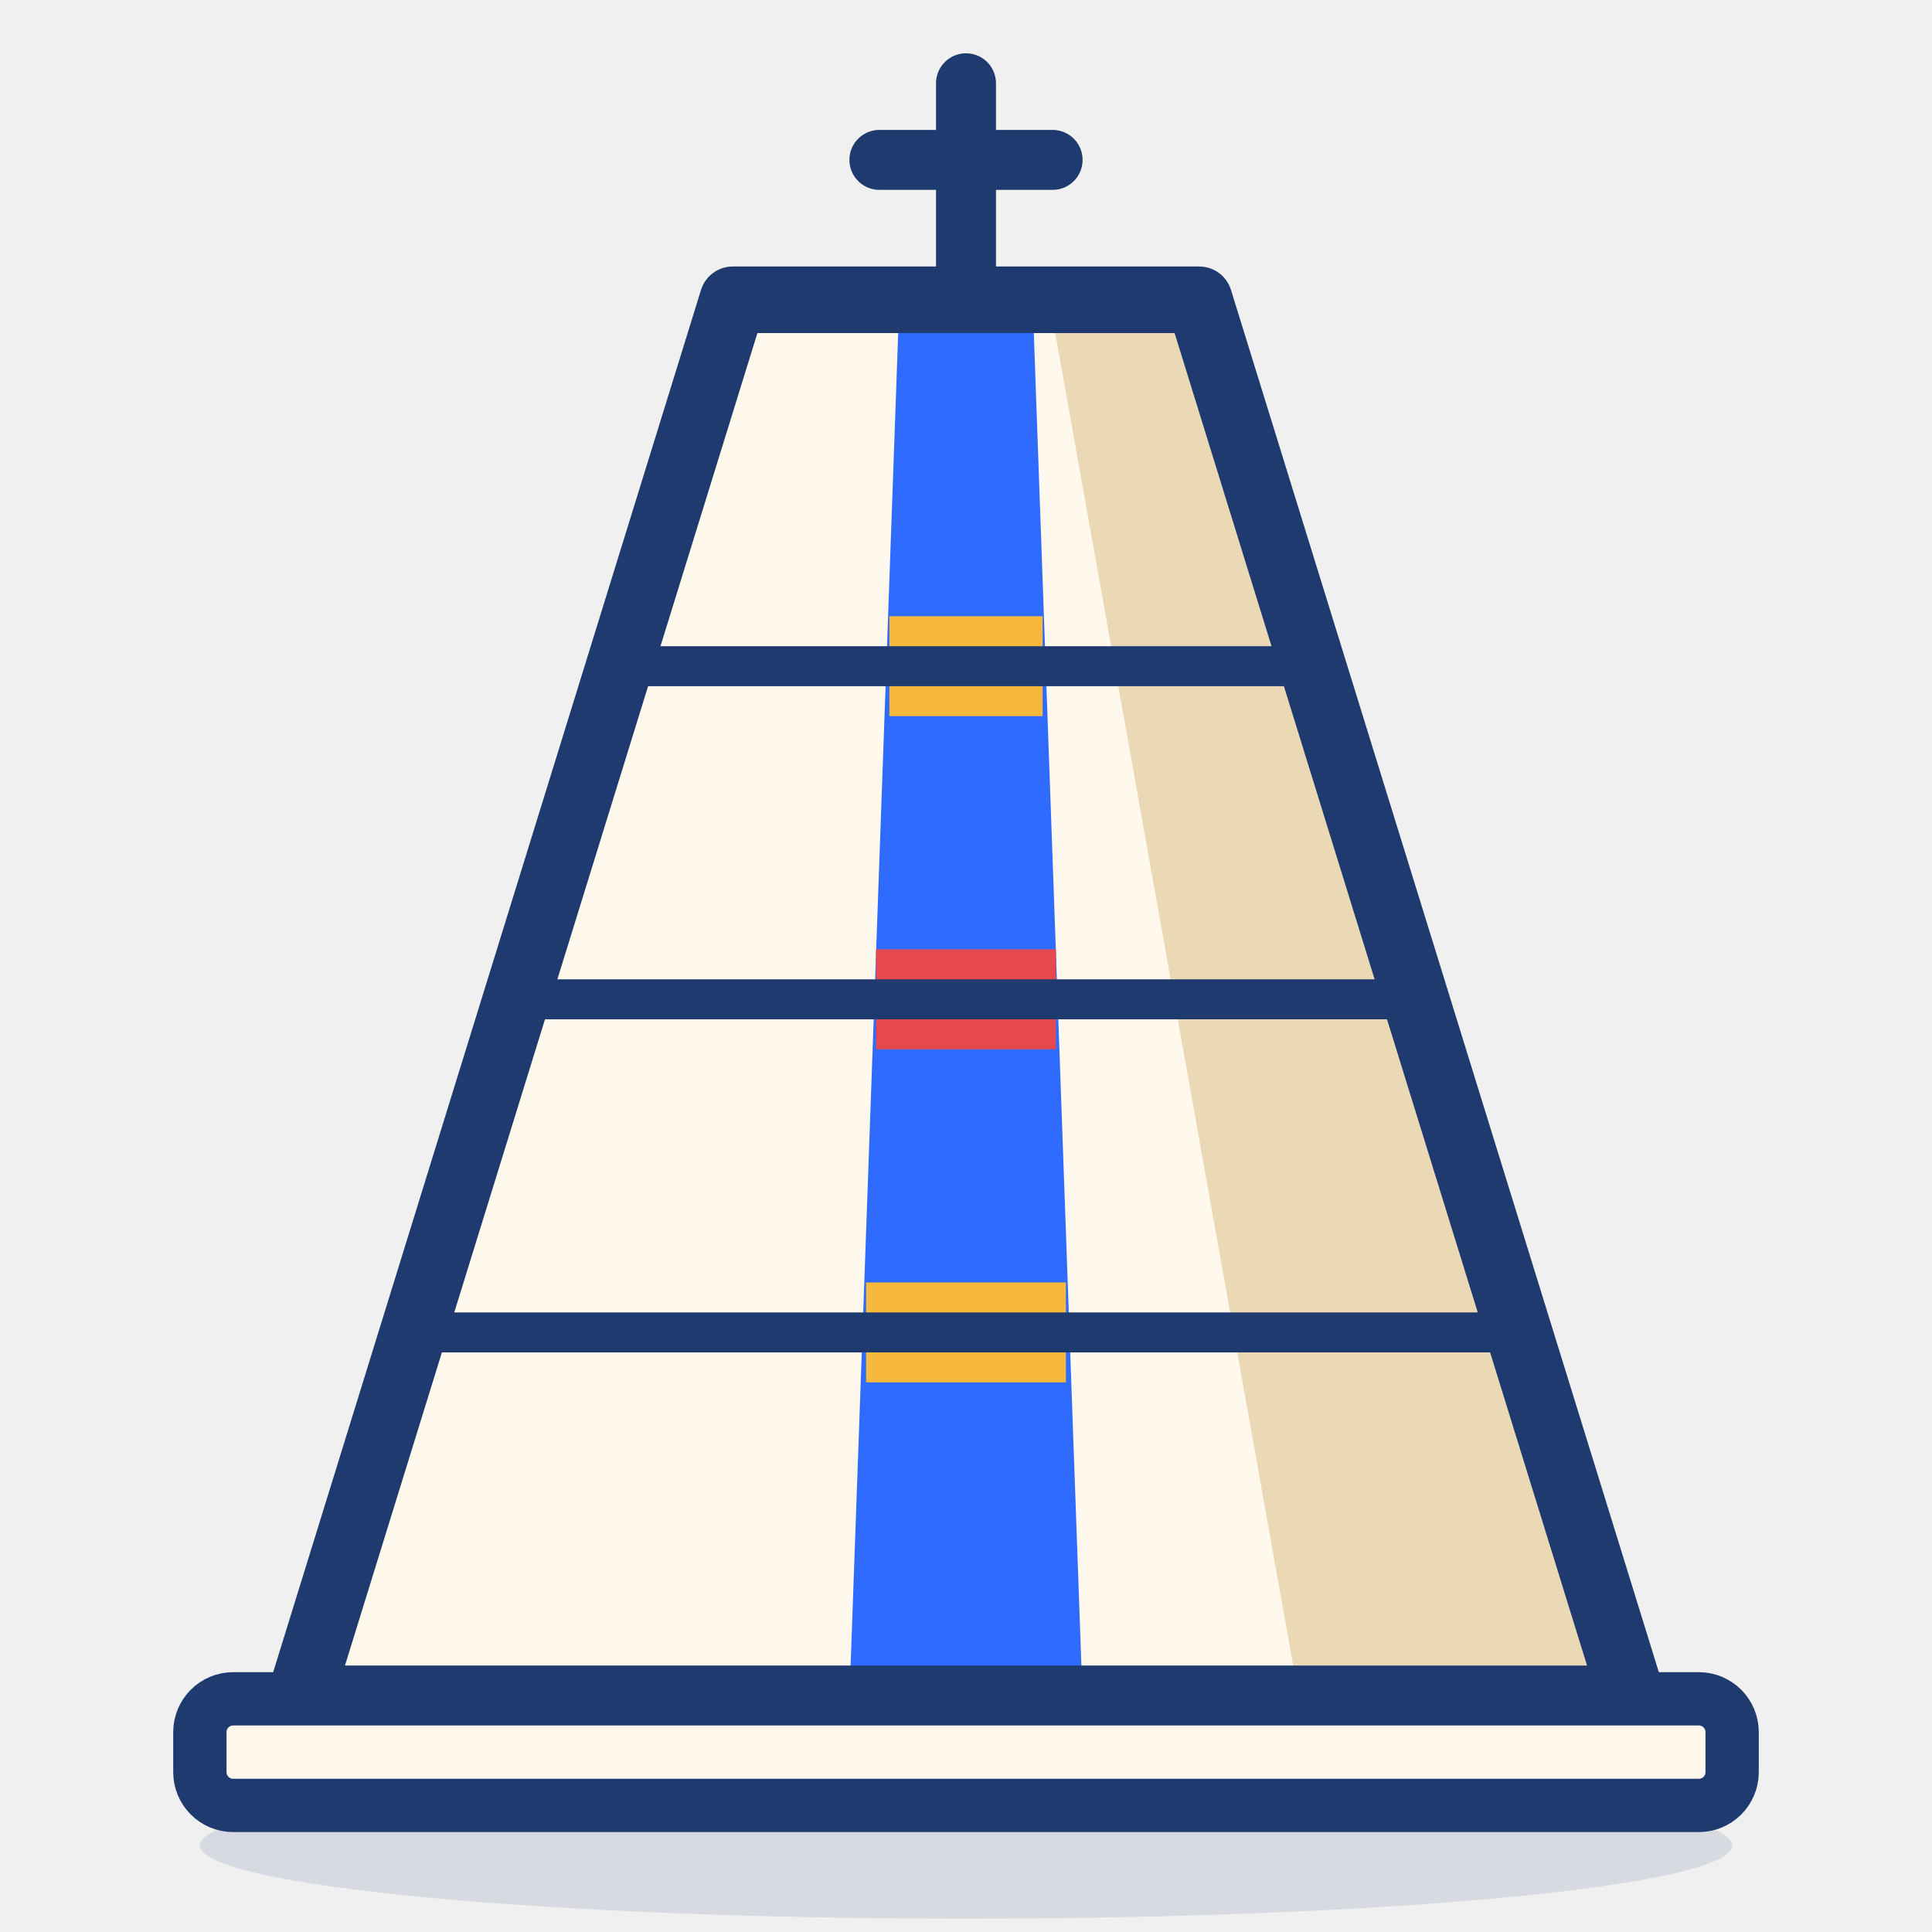
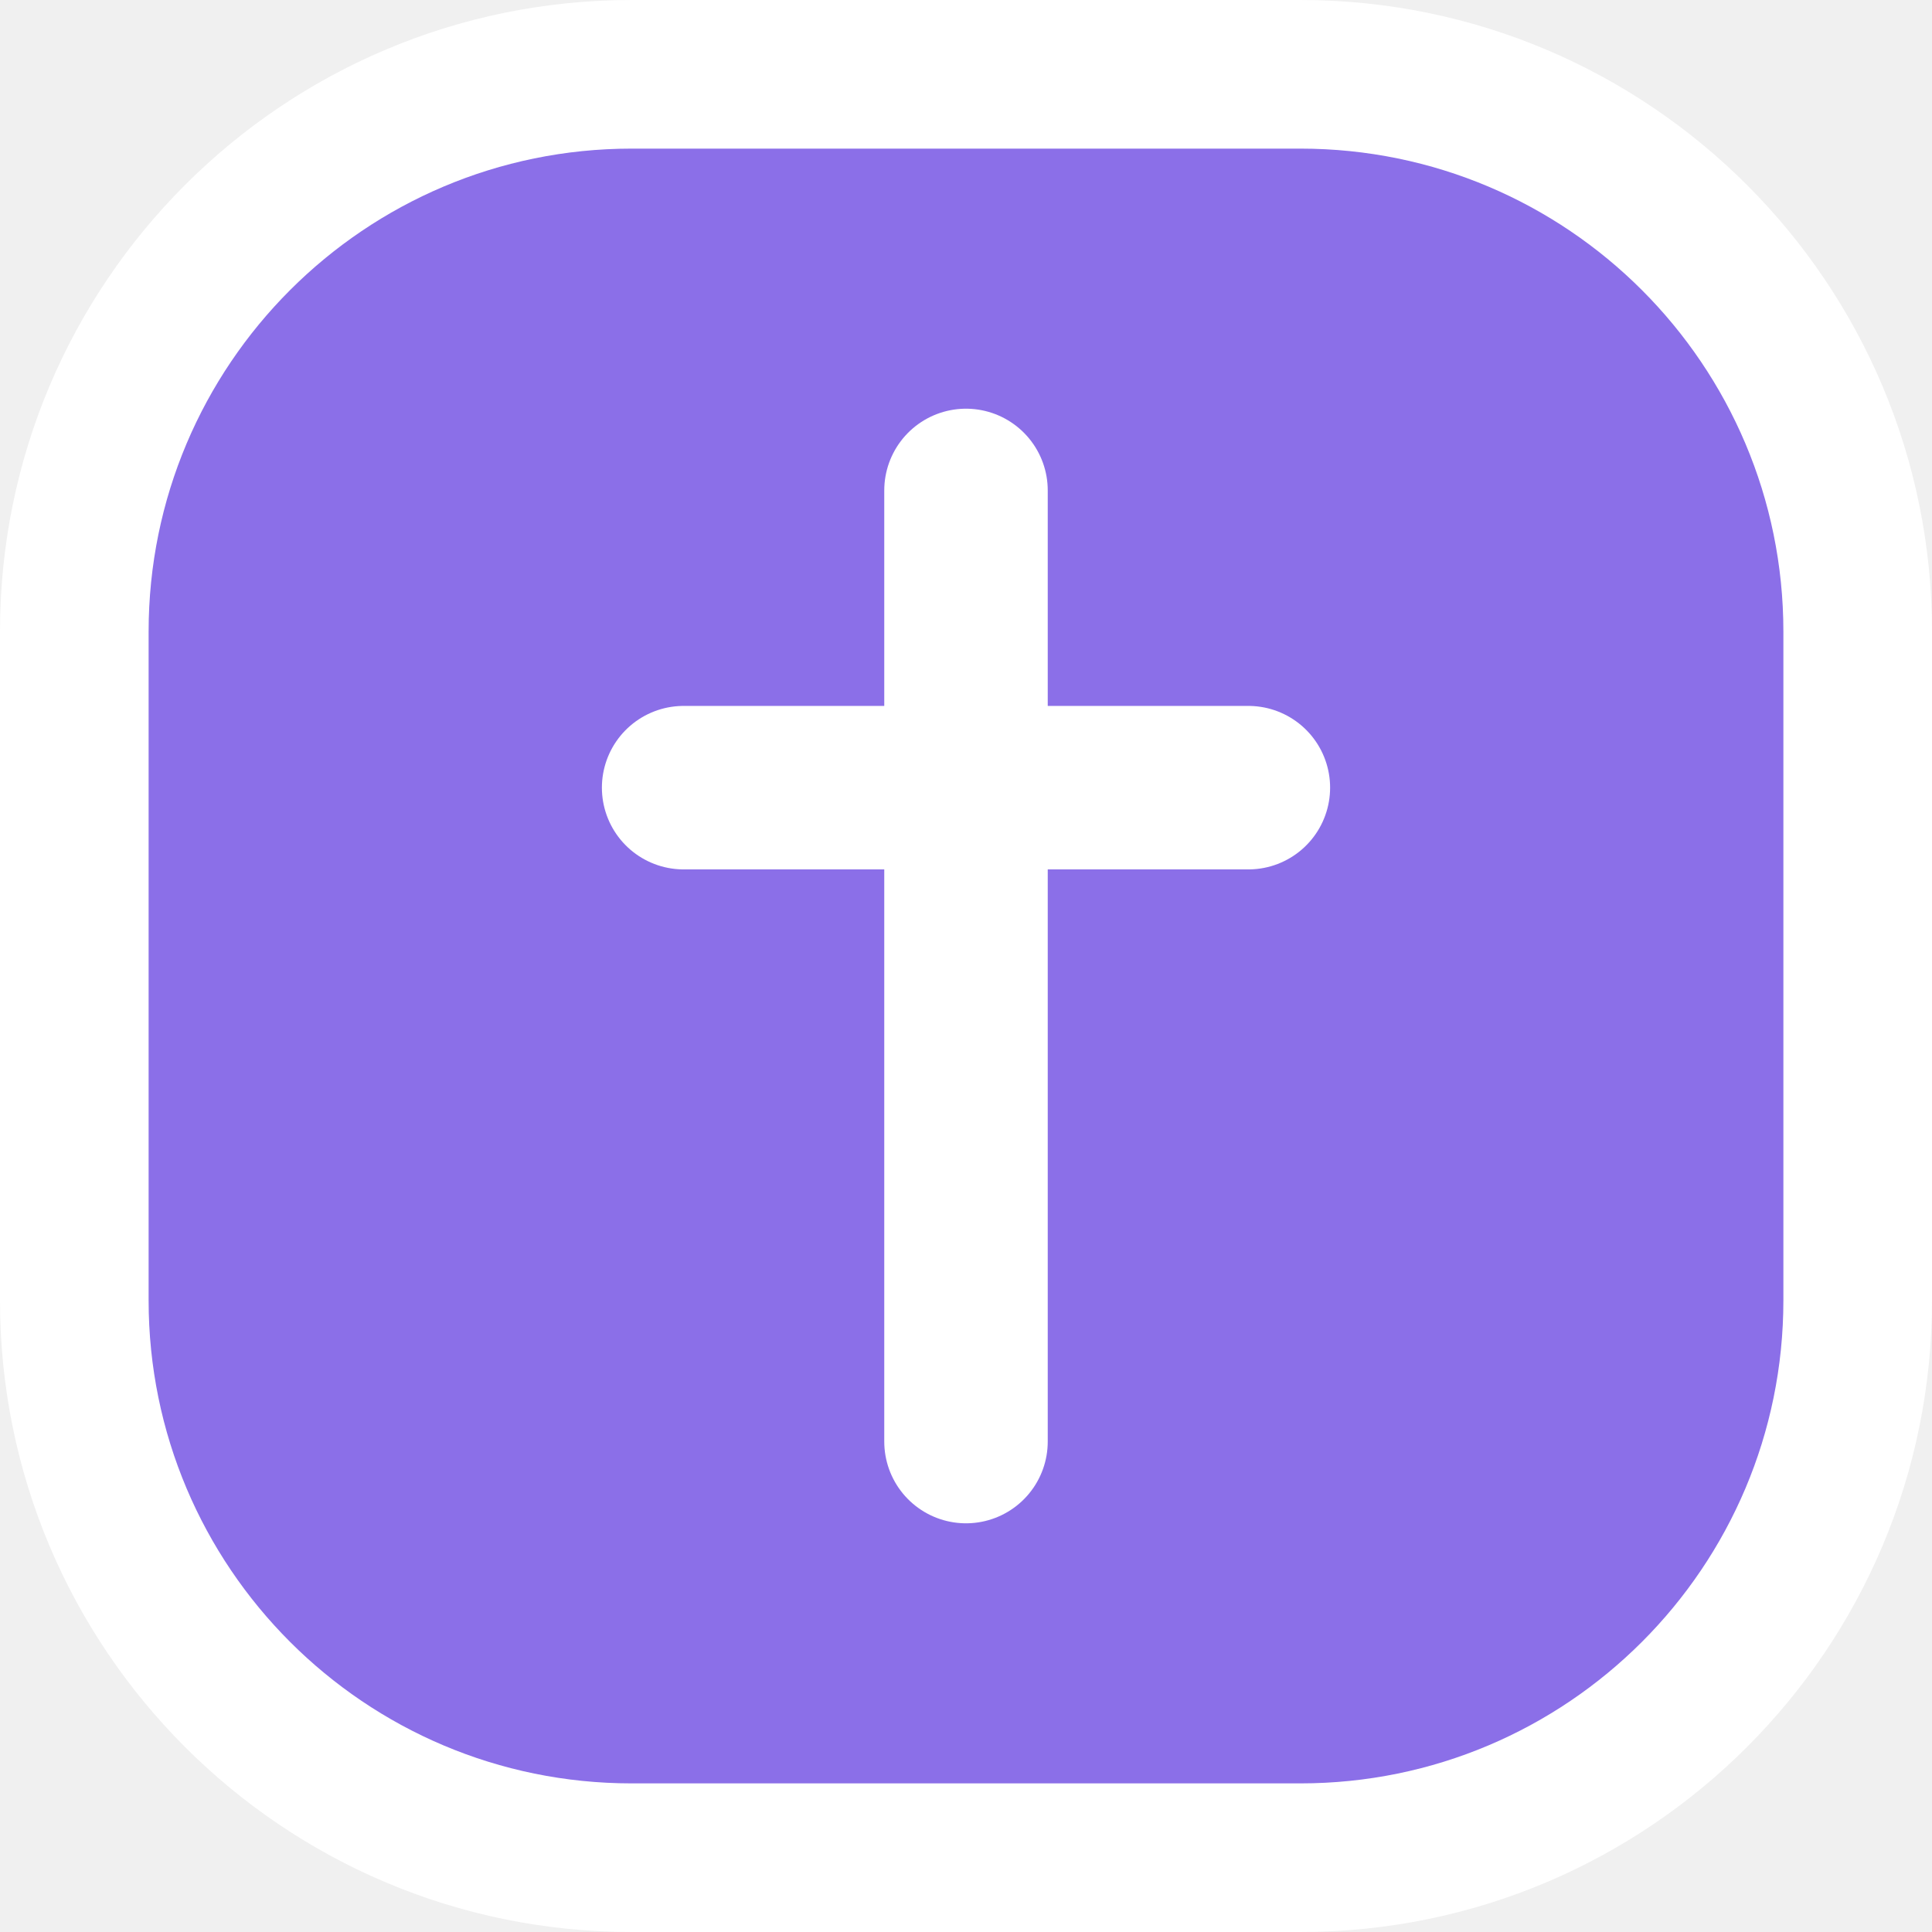
- <svg xmlns="http://www.w3.org/2000/svg" width="58" height="58" viewBox="0 0 58 58">
-   <ellipse cx="29" cy="55.4" rx="23" ry="2.2" fill="#1F3A6E" fill-opacity="0.12" />
-   <path d="M9,51 L22,9 H36 L49,51 Z" fill="#FFF8EC" />
-   <path d="M36,9 L49,51 H39 L31.5,9 Z" fill="#EBD9B5" />
-   <path d="M27,9 L25.5,51 h7 L31,9 z" fill="#2F6BFF" />
-   <path d="M26.7,20h4.6" fill="none" stroke="#F6B93B" stroke-width="3" />
-   <path d="M26.3,30h5.4" fill="none" stroke="#E5484D" stroke-width="3" />
-   <path d="M26,40h6" fill="none" stroke="#F6B93B" stroke-width="3" />
-   <path d="M18.6,20h20.8M15.5,30h27M12.4,40h33.2" fill="none" stroke="#1F3A6E" stroke-width="1.2" />
-   <path d="M9,51 L22,9 H36 L49,51 Z" fill="none" stroke="#1F3A6E" stroke-width="2" stroke-linejoin="round" />
-   <path d="M29,2.5v6.5M26.4,4.8h5.2" fill="none" stroke="#1F3A6E" stroke-width="1.8" stroke-linecap="round" />
-   <rect x="6" y="51" width="46" height="3.2" rx="1" fill="#FFF8EC" stroke="#1F3A6E" stroke-width="1.6" />
+ <svg xmlns="http://www.w3.org/2000/svg" width="26" height="26" viewBox="0 0 26 26">
+   <rect x="0" y="0" width="26" height="26" rx="8.5" fill="#FFFFFF" />
+   <rect x="2" y="2" width="22" height="22" rx="6.5" fill="#8B6FE8" />
+   <path d="M13,6.6 v12.8 M9.2,10.6 h7.6" fill="none" stroke="#FFFFFF" stroke-width="2.2" stroke-linecap="round" stroke-linejoin="round" />
</svg>
